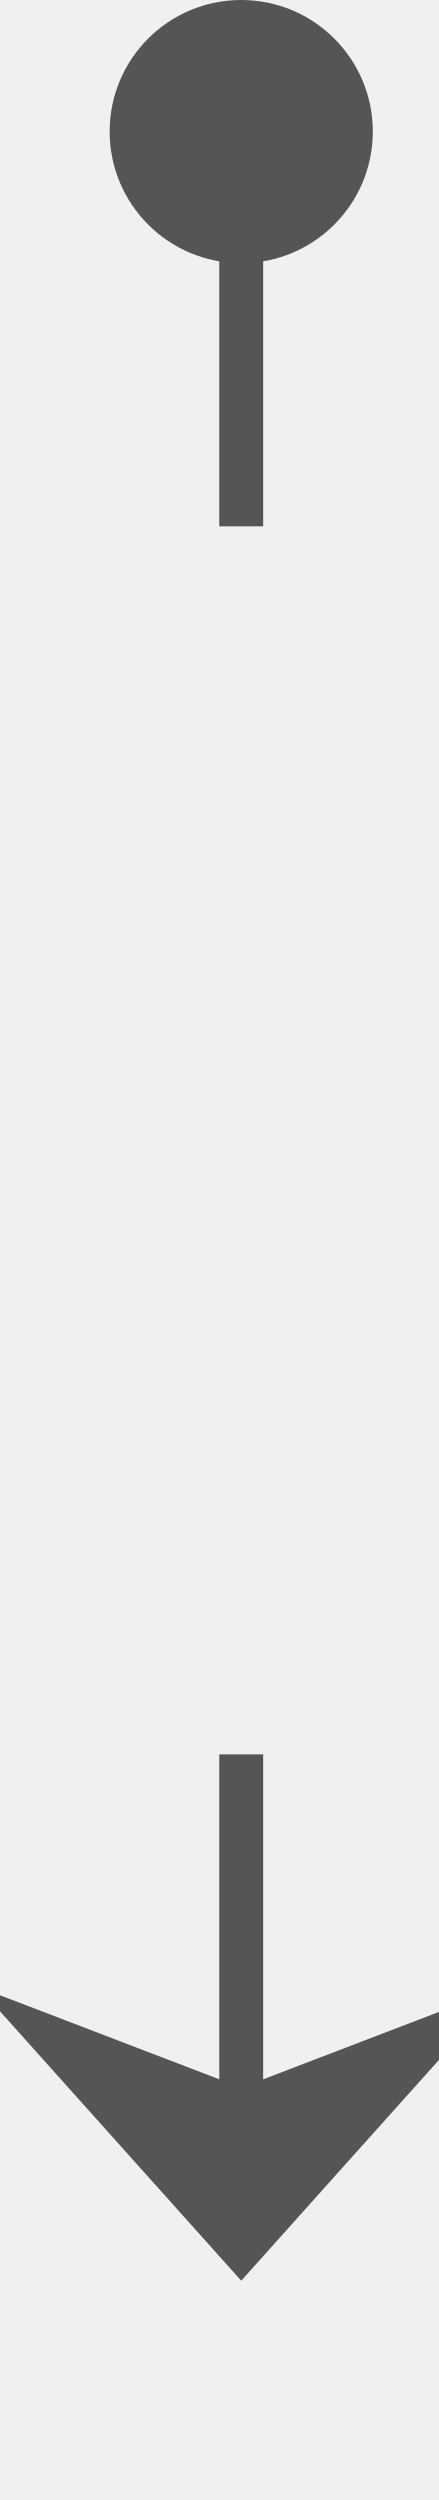
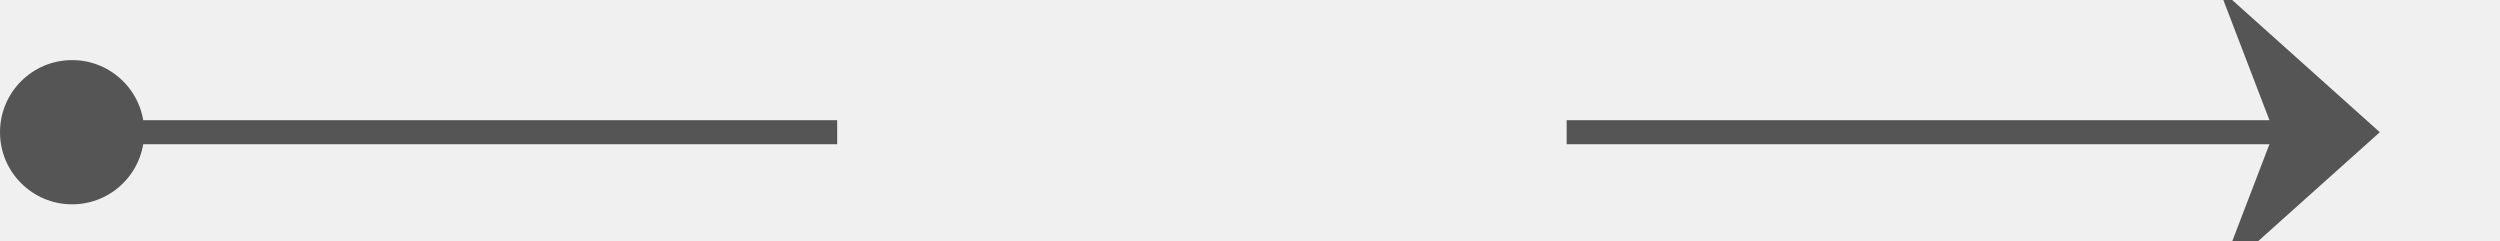
- <svg xmlns="http://www.w3.org/2000/svg" version="1.1" width="10px" height="57px" preserveAspectRatio="xMidYMin meet" viewBox="801 164  8 57">
+ <svg xmlns="http://www.w3.org/2000/svg" version="1.1" width="104px" height="10px" preserveAspectRatio="xMinYMid meet" viewBox="651 127  104 8">
  <defs>
-     <mask fill="white" id="clip334">
-       <path d="M 790.197 176  L 819.803 176  L 819.803 204  L 790.197 204  Z M 789 155  L 821 155  L 821 232  L 789 232  Z " fill-rule="evenodd" />
+     <mask fill="white" id="clip420">
+       <path d="M 685.827 117  L 716.173 117  L 716.173 145  L 685.827 145  Z M 642 115  L 766 115  L 766 147  L 642 147  Z " fill-rule="evenodd" />
    </mask>
  </defs>
-   <path d="M 805.5 176  L 805.5 165  M 805.5 204  L 805.5 215  " stroke-width="1" stroke="#555555" fill="none" />
-   <path d="M 805.5 164  A 3 3 0 0 0 802.5 167 A 3 3 0 0 0 805.5 170 A 3 3 0 0 0 808.5 167 A 3 3 0 0 0 805.5 164 Z M 799.5 209.3  L 805.5 216  L 811.5 209.3  L 805.5 211.6  L 799.5 209.3  Z " fill-rule="nonzero" fill="#555555" stroke="none" mask="url(#clip334)" />
+   <path d="M 685.827 131.5  L 652 131.5  M 716.173 131.5  L 749 131.5  " stroke-width="1" stroke="#555555" fill="none" />
+   <path d="M 654 128.5  A 3 3 0 0 0 651 131.5 A 3 3 0 0 0 654 134.5 A 3 3 0 0 0 657 131.5 A 3 3 0 0 0 654 128.5 Z M 743.3 137.5  L 750 131.5  L 743.3 125.5  L 745.6 131.5  L 743.3 137.5  Z " fill-rule="nonzero" fill="#555555" stroke="none" mask="url(#clip420)" />
</svg>
